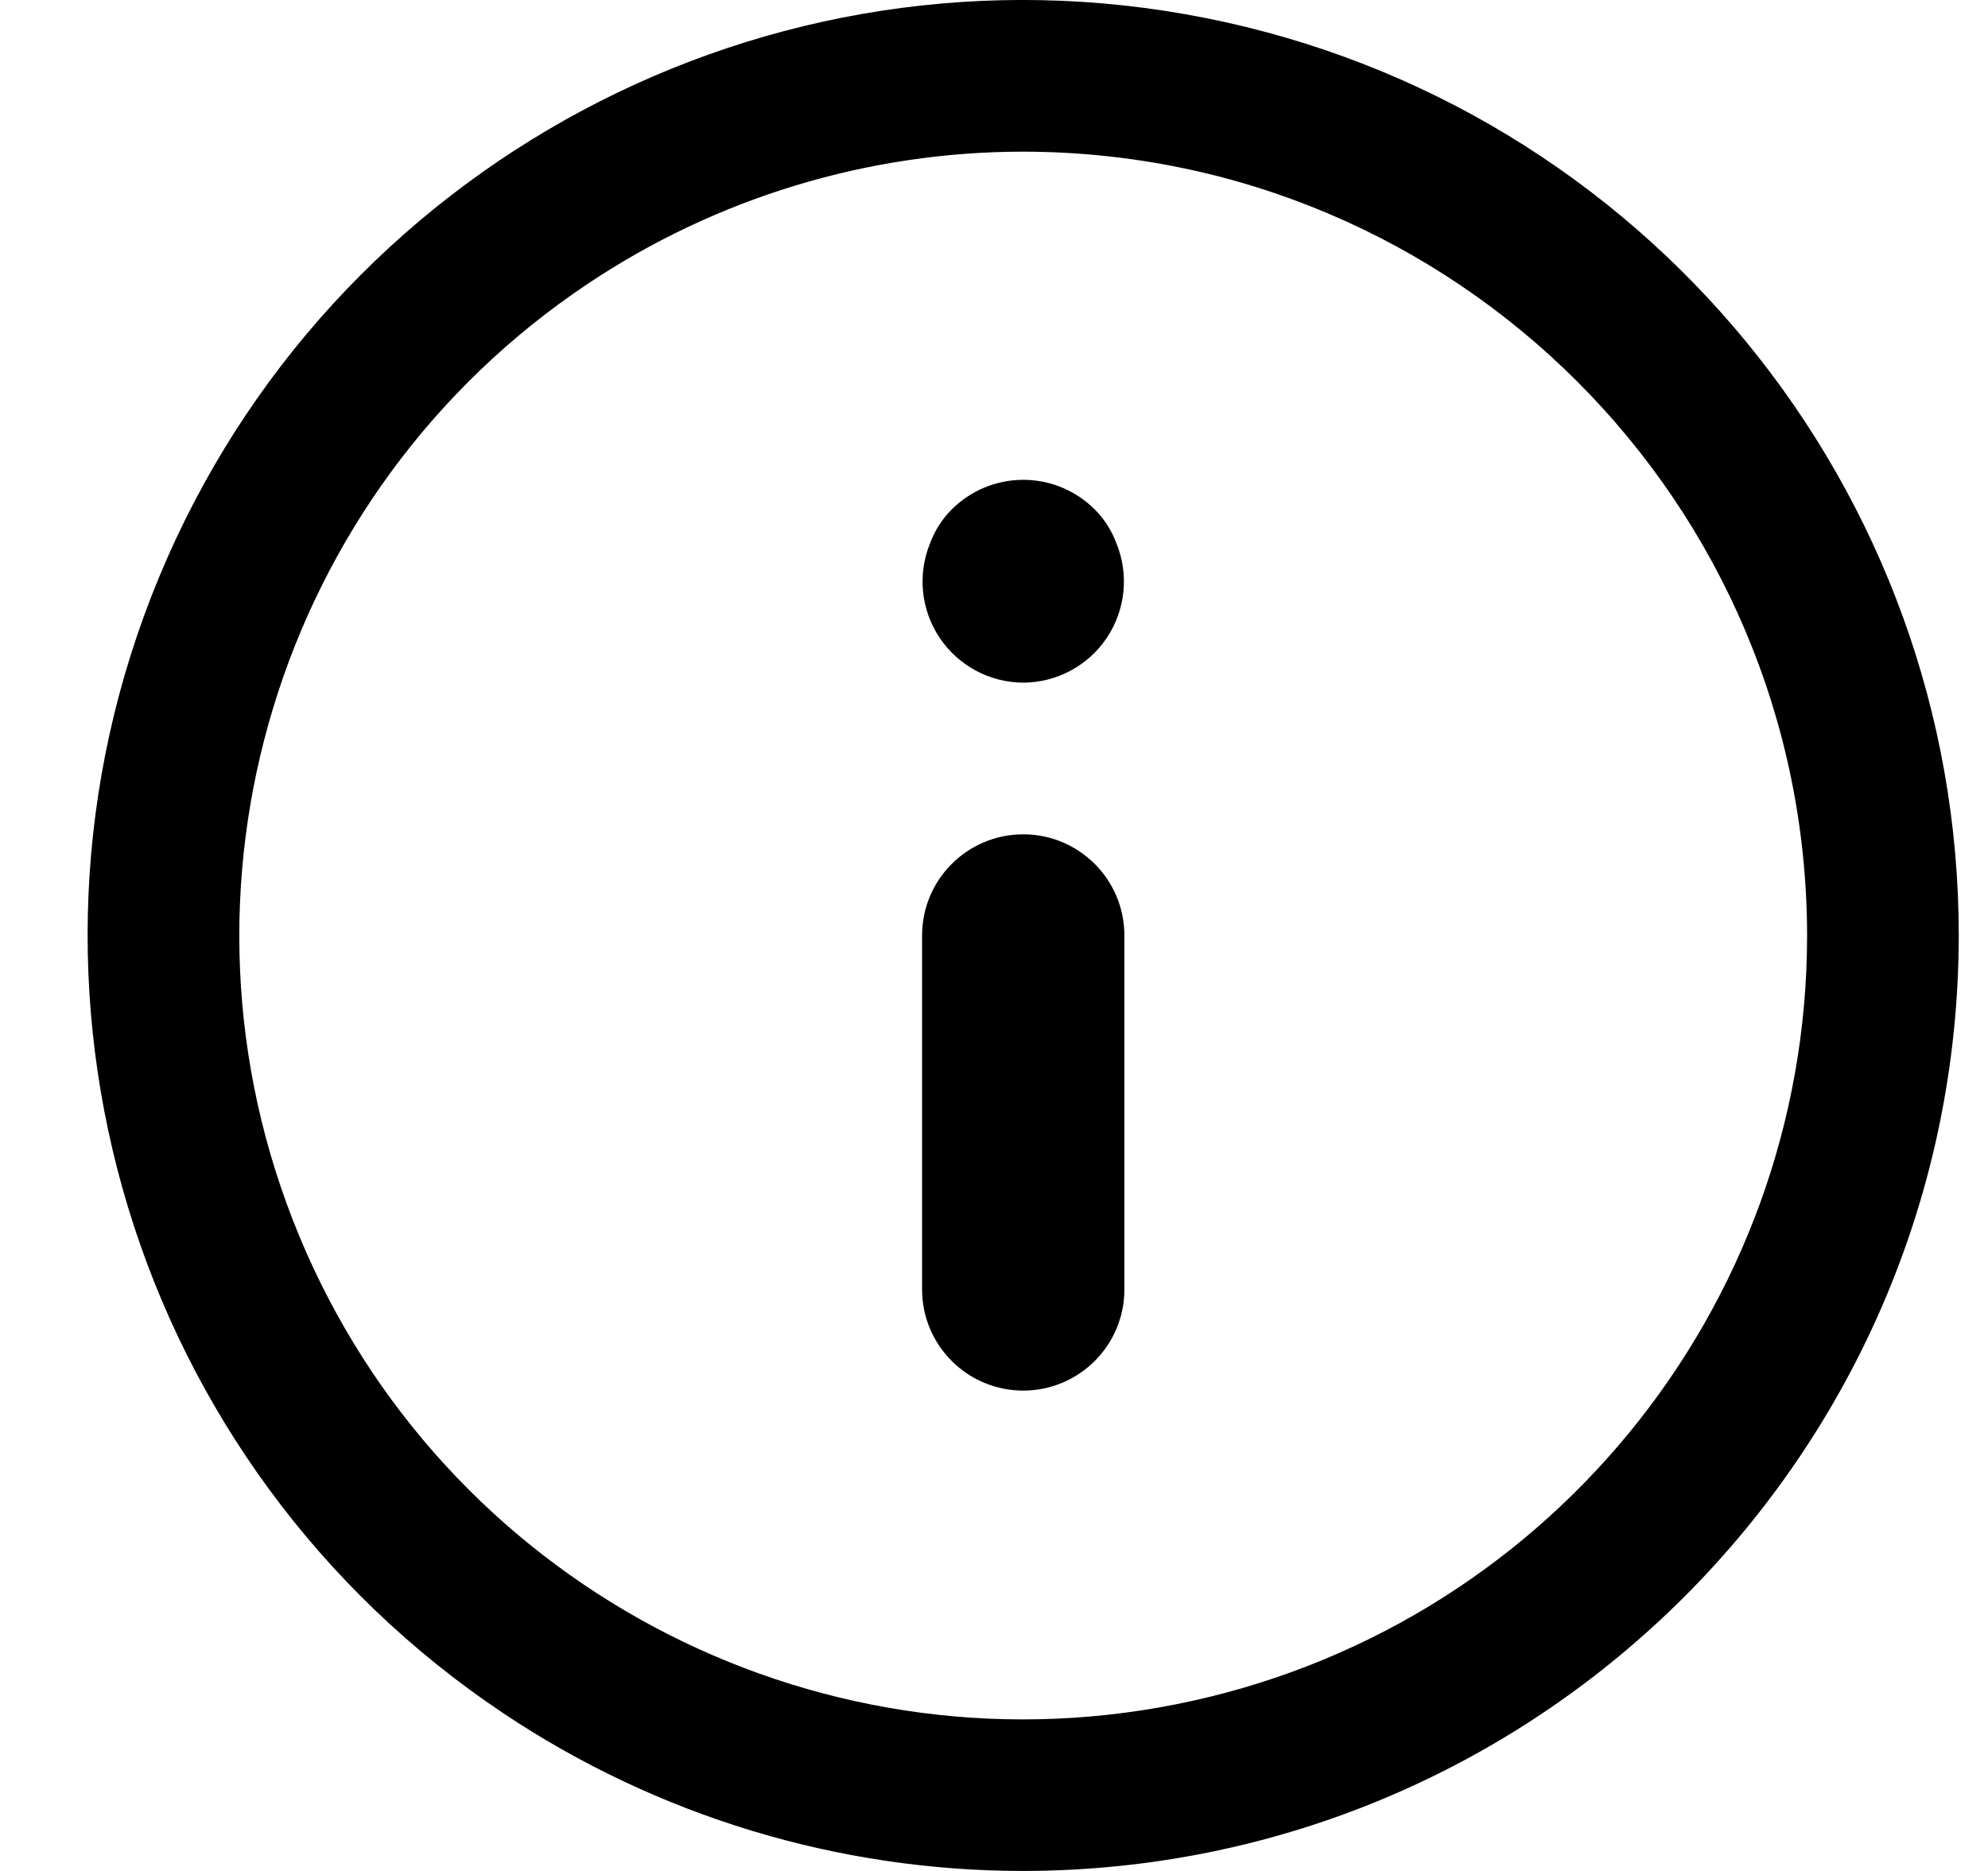
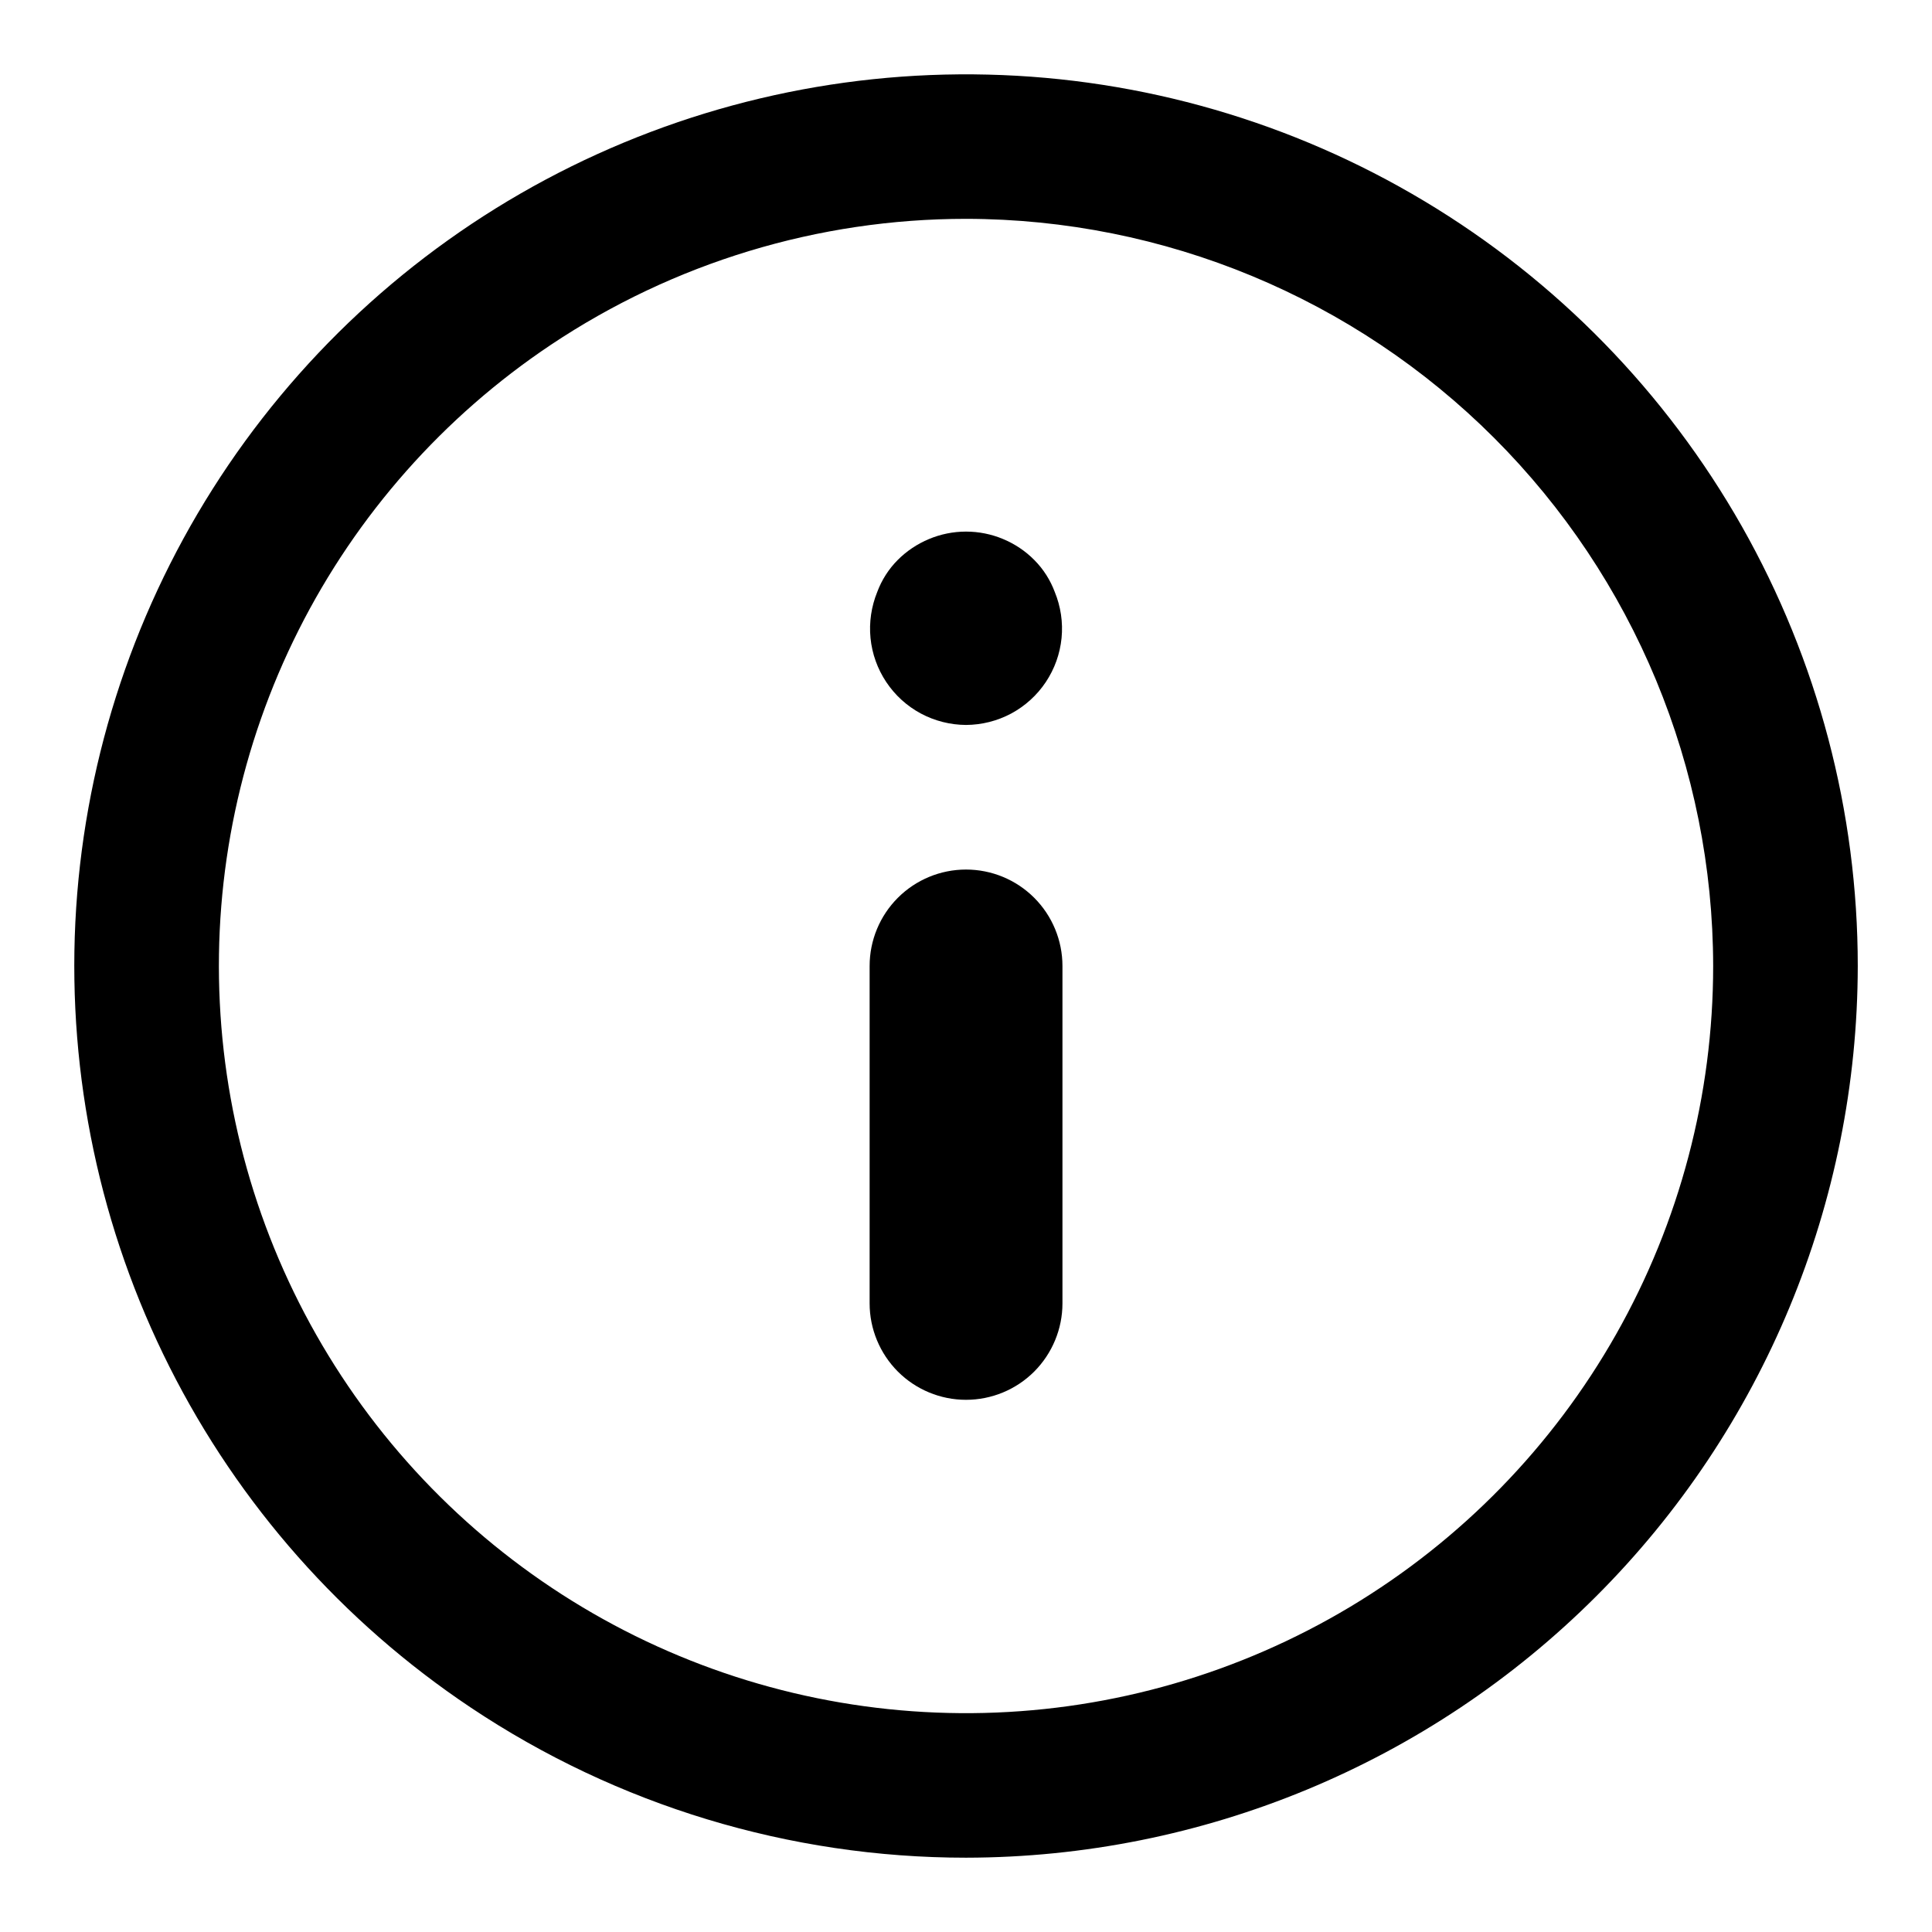
- <svg xmlns="http://www.w3.org/2000/svg" class="_1Nz3L7ke0ZMkZnp0jGbvgo B7vXBMT3t4cMzWObWg-fY" viewBox="0 0 17 16">
-   <g fill="inherit">
-     <path d="M8.75 5.838a.865.865 0 0 1-.796-1.194.804.804 0 0 1 .182-.285.865.865 0 0 1 1.228 0c.08.081.142.178.182.285a.865.865 0 0 1-.796 1.194zM8.75 11.892a.865.865 0 0 1-.865-.865V8a.865.865 0 1 1 1.73 0v3.027a.865.865 0 0 1-.865.865z" />
-     <path clip-rule="evenodd" d="M4.305 14.652A8 8 0 0 0 8.75 16a8.009 8.009 0 0 0 8-8 8 8 0 1 0-12.445 6.652zm.721-12.225a6.703 6.703 0 0 1 3.724-1.13A6.711 6.711 0 0 1 15.453 8 6.703 6.703 0 1 1 5.026 2.427z" fill-rule="evenodd" />
-   </g>
+ <svg xmlns="http://www.w3.org/2000/svg" width="26" height="26" viewBox="0 0 26 26" fill="none">
+   <path d="M13 9.756C12.788 9.755 12.579 9.702 12.392 9.602C12.204 9.501 12.045 9.356 11.927 9.179C11.809 9.002 11.736 8.799 11.715 8.587C11.694 8.376 11.726 8.162 11.806 7.965C11.866 7.805 11.959 7.659 12.079 7.538C12.2 7.416 12.344 7.32 12.502 7.254C12.66 7.188 12.829 7.154 13 7.154C13.172 7.154 13.341 7.188 13.499 7.254C13.657 7.32 13.801 7.416 13.921 7.538C14.041 7.659 14.134 7.805 14.194 7.965C14.275 8.162 14.307 8.376 14.286 8.587C14.265 8.799 14.192 9.002 14.074 9.179C13.956 9.356 13.796 9.501 13.609 9.602C13.422 9.702 13.213 9.755 13 9.756ZM13 18.838C12.656 18.838 12.326 18.701 12.083 18.458C11.84 18.214 11.703 17.884 11.703 17.54V13C11.703 12.655 11.84 12.325 12.083 12.082C12.326 11.839 12.656 11.702 13 11.702C13.345 11.702 13.675 11.839 13.918 12.082C14.161 12.325 14.298 12.655 14.298 13V17.54C14.298 17.884 14.161 18.214 13.918 18.458C13.675 18.701 13.345 18.838 13 18.838Z" fill="black" />
+   <path fill-rule="evenodd" clip-rule="evenodd" d="M6.333 22.978C8.306 24.297 10.627 25 13 25C16.182 24.996 19.232 23.731 21.482 21.481C23.732 19.232 24.997 16.181 25.001 13C25.001 10.926 24.463 8.889 23.442 7.085C22.419 5.281 20.948 3.773 19.169 2.707C17.391 1.641 15.367 1.054 13.295 1.004C11.222 0.953 9.172 1.44 7.343 2.417C5.515 3.394 3.971 4.829 2.862 6.58C1.753 8.332 1.116 10.341 1.014 12.411C0.913 14.482 1.349 16.544 2.281 18.395C3.213 20.247 4.609 21.826 6.333 22.978ZM7.414 4.64C9.068 3.535 11.012 2.945 13 2.945C15.666 2.948 18.222 4.008 20.107 5.893C21.992 7.778 23.052 10.334 23.055 13C23.055 14.737 22.605 16.444 21.749 17.956C20.893 19.467 19.66 20.731 18.17 21.624C16.68 22.517 14.984 23.009 13.248 23.052C11.511 23.095 9.793 22.687 8.261 21.868C6.729 21.049 5.435 19.847 4.506 18.38C3.576 16.912 3.043 15.229 2.958 13.494C2.872 11.759 3.238 10.031 4.019 8.479C4.8 6.928 5.97 5.605 7.414 4.64Z" fill="black" />
</svg>
